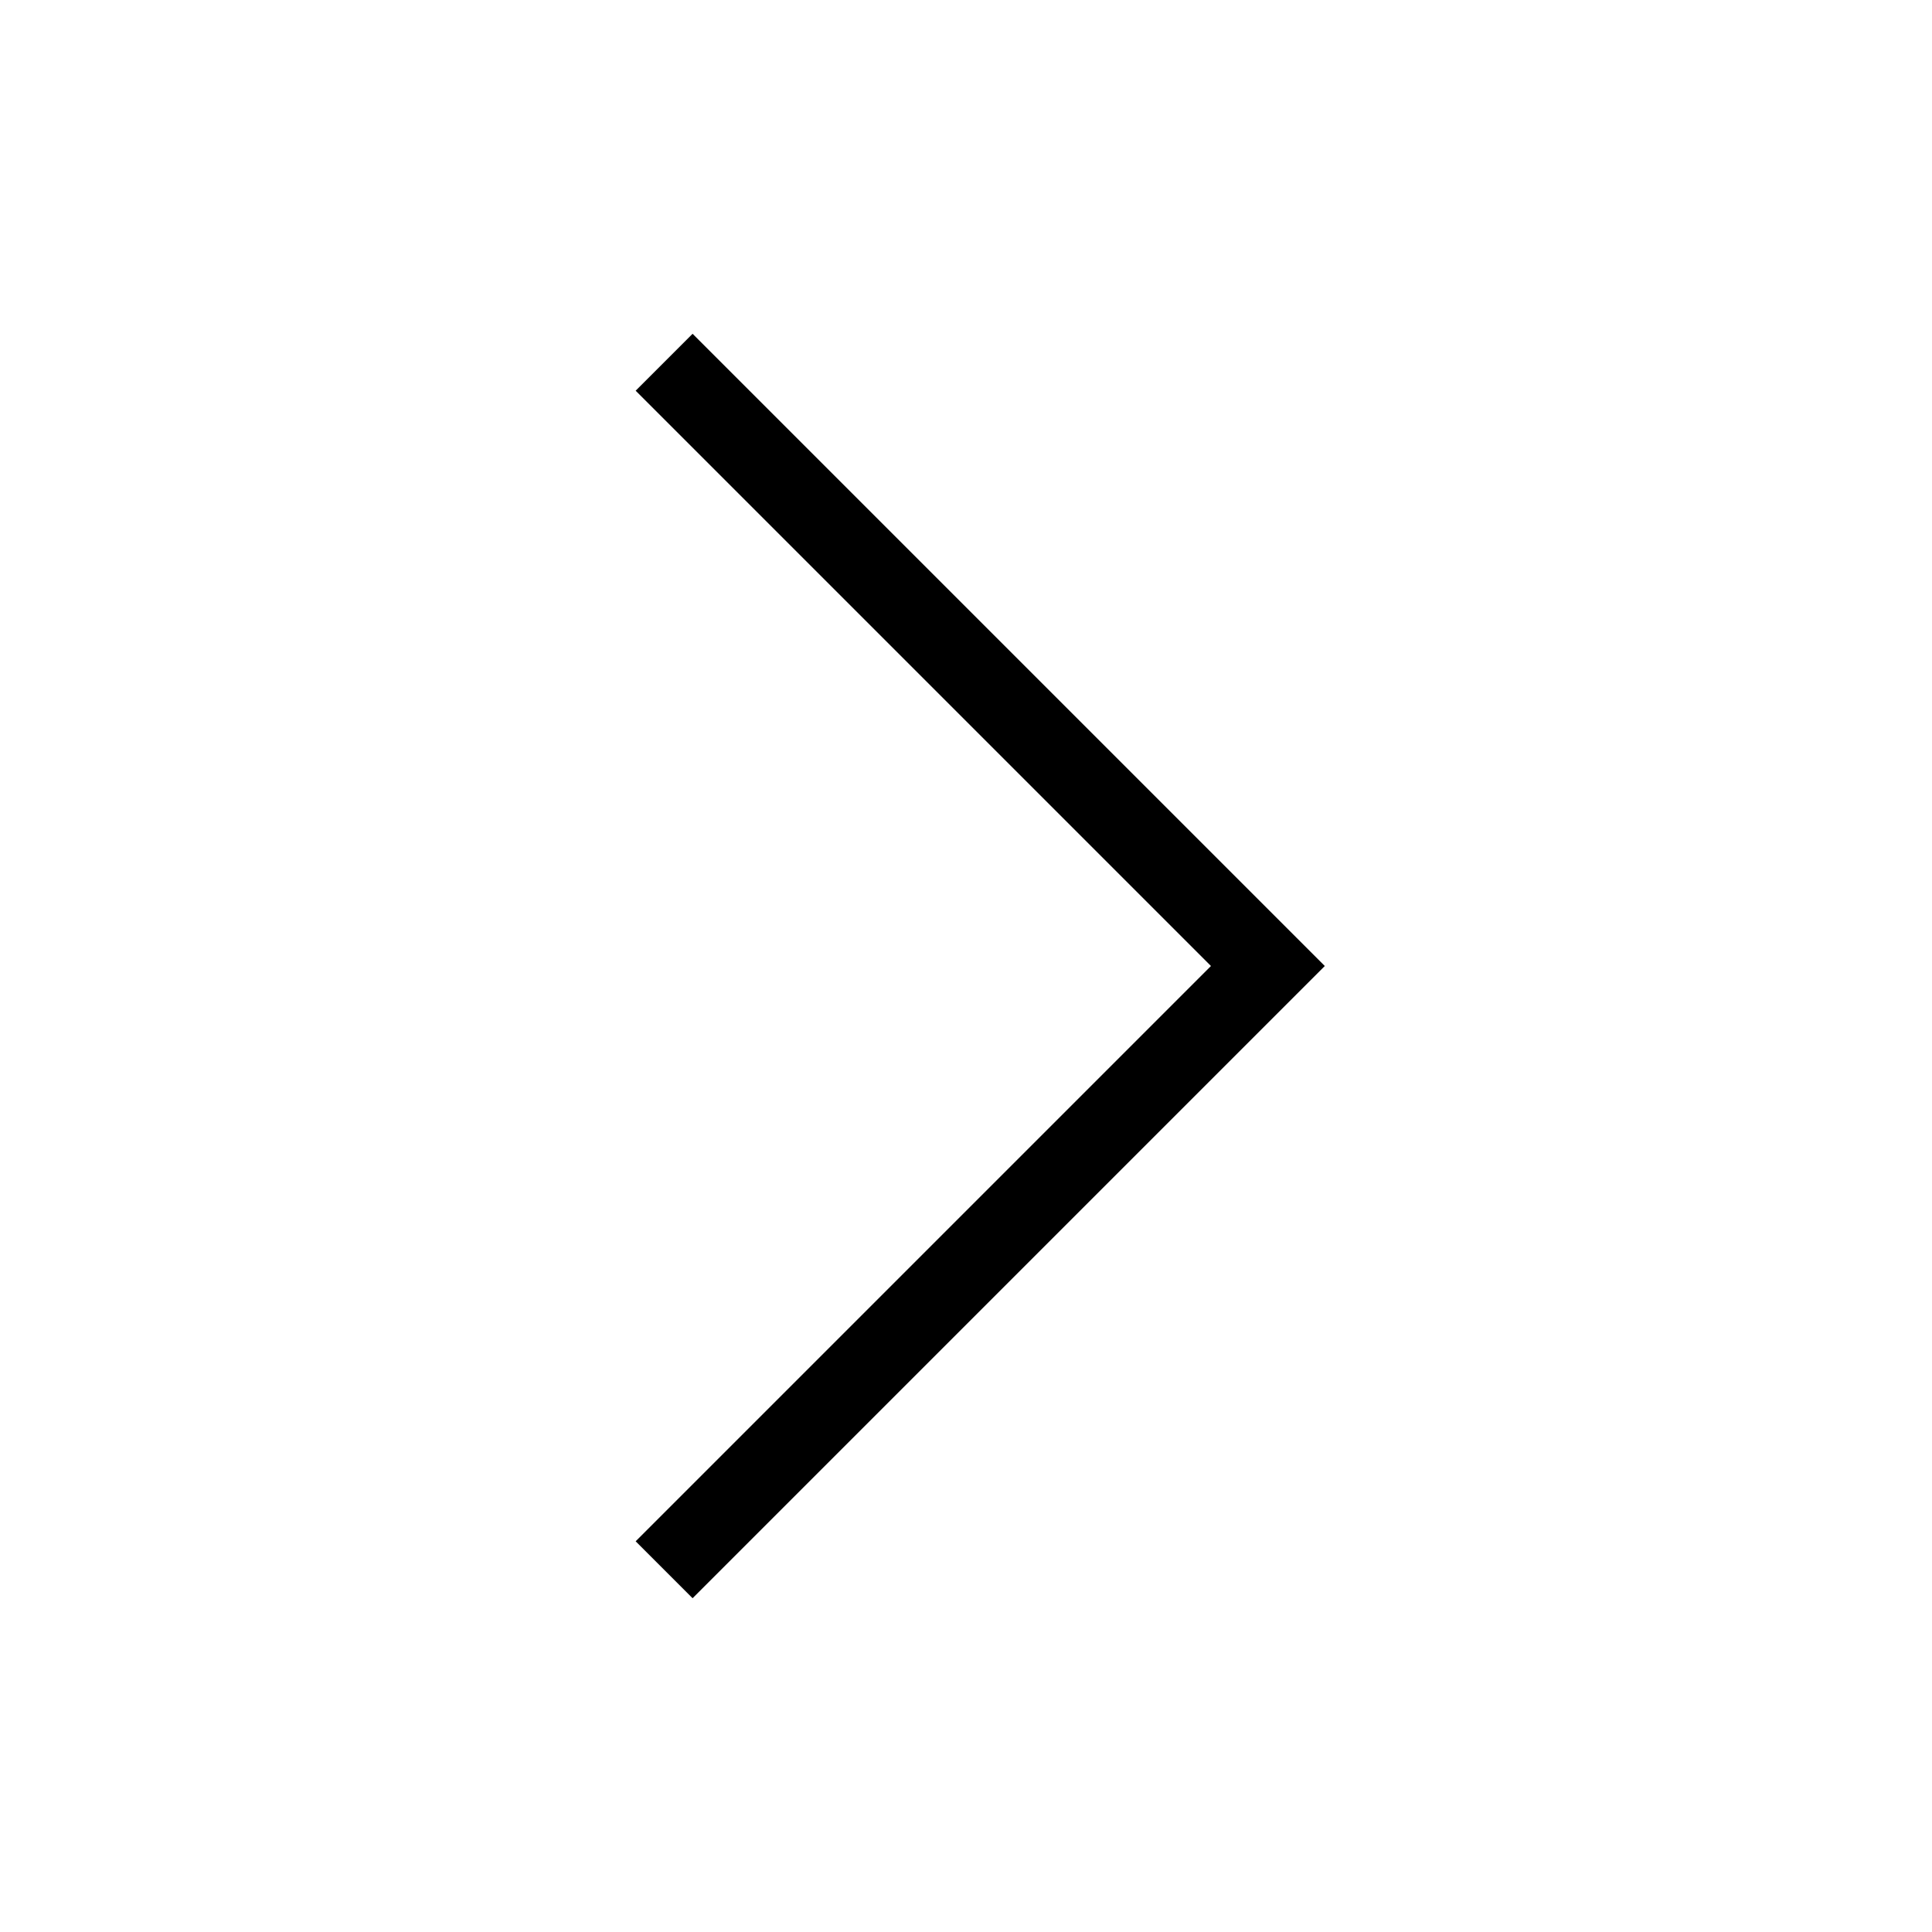
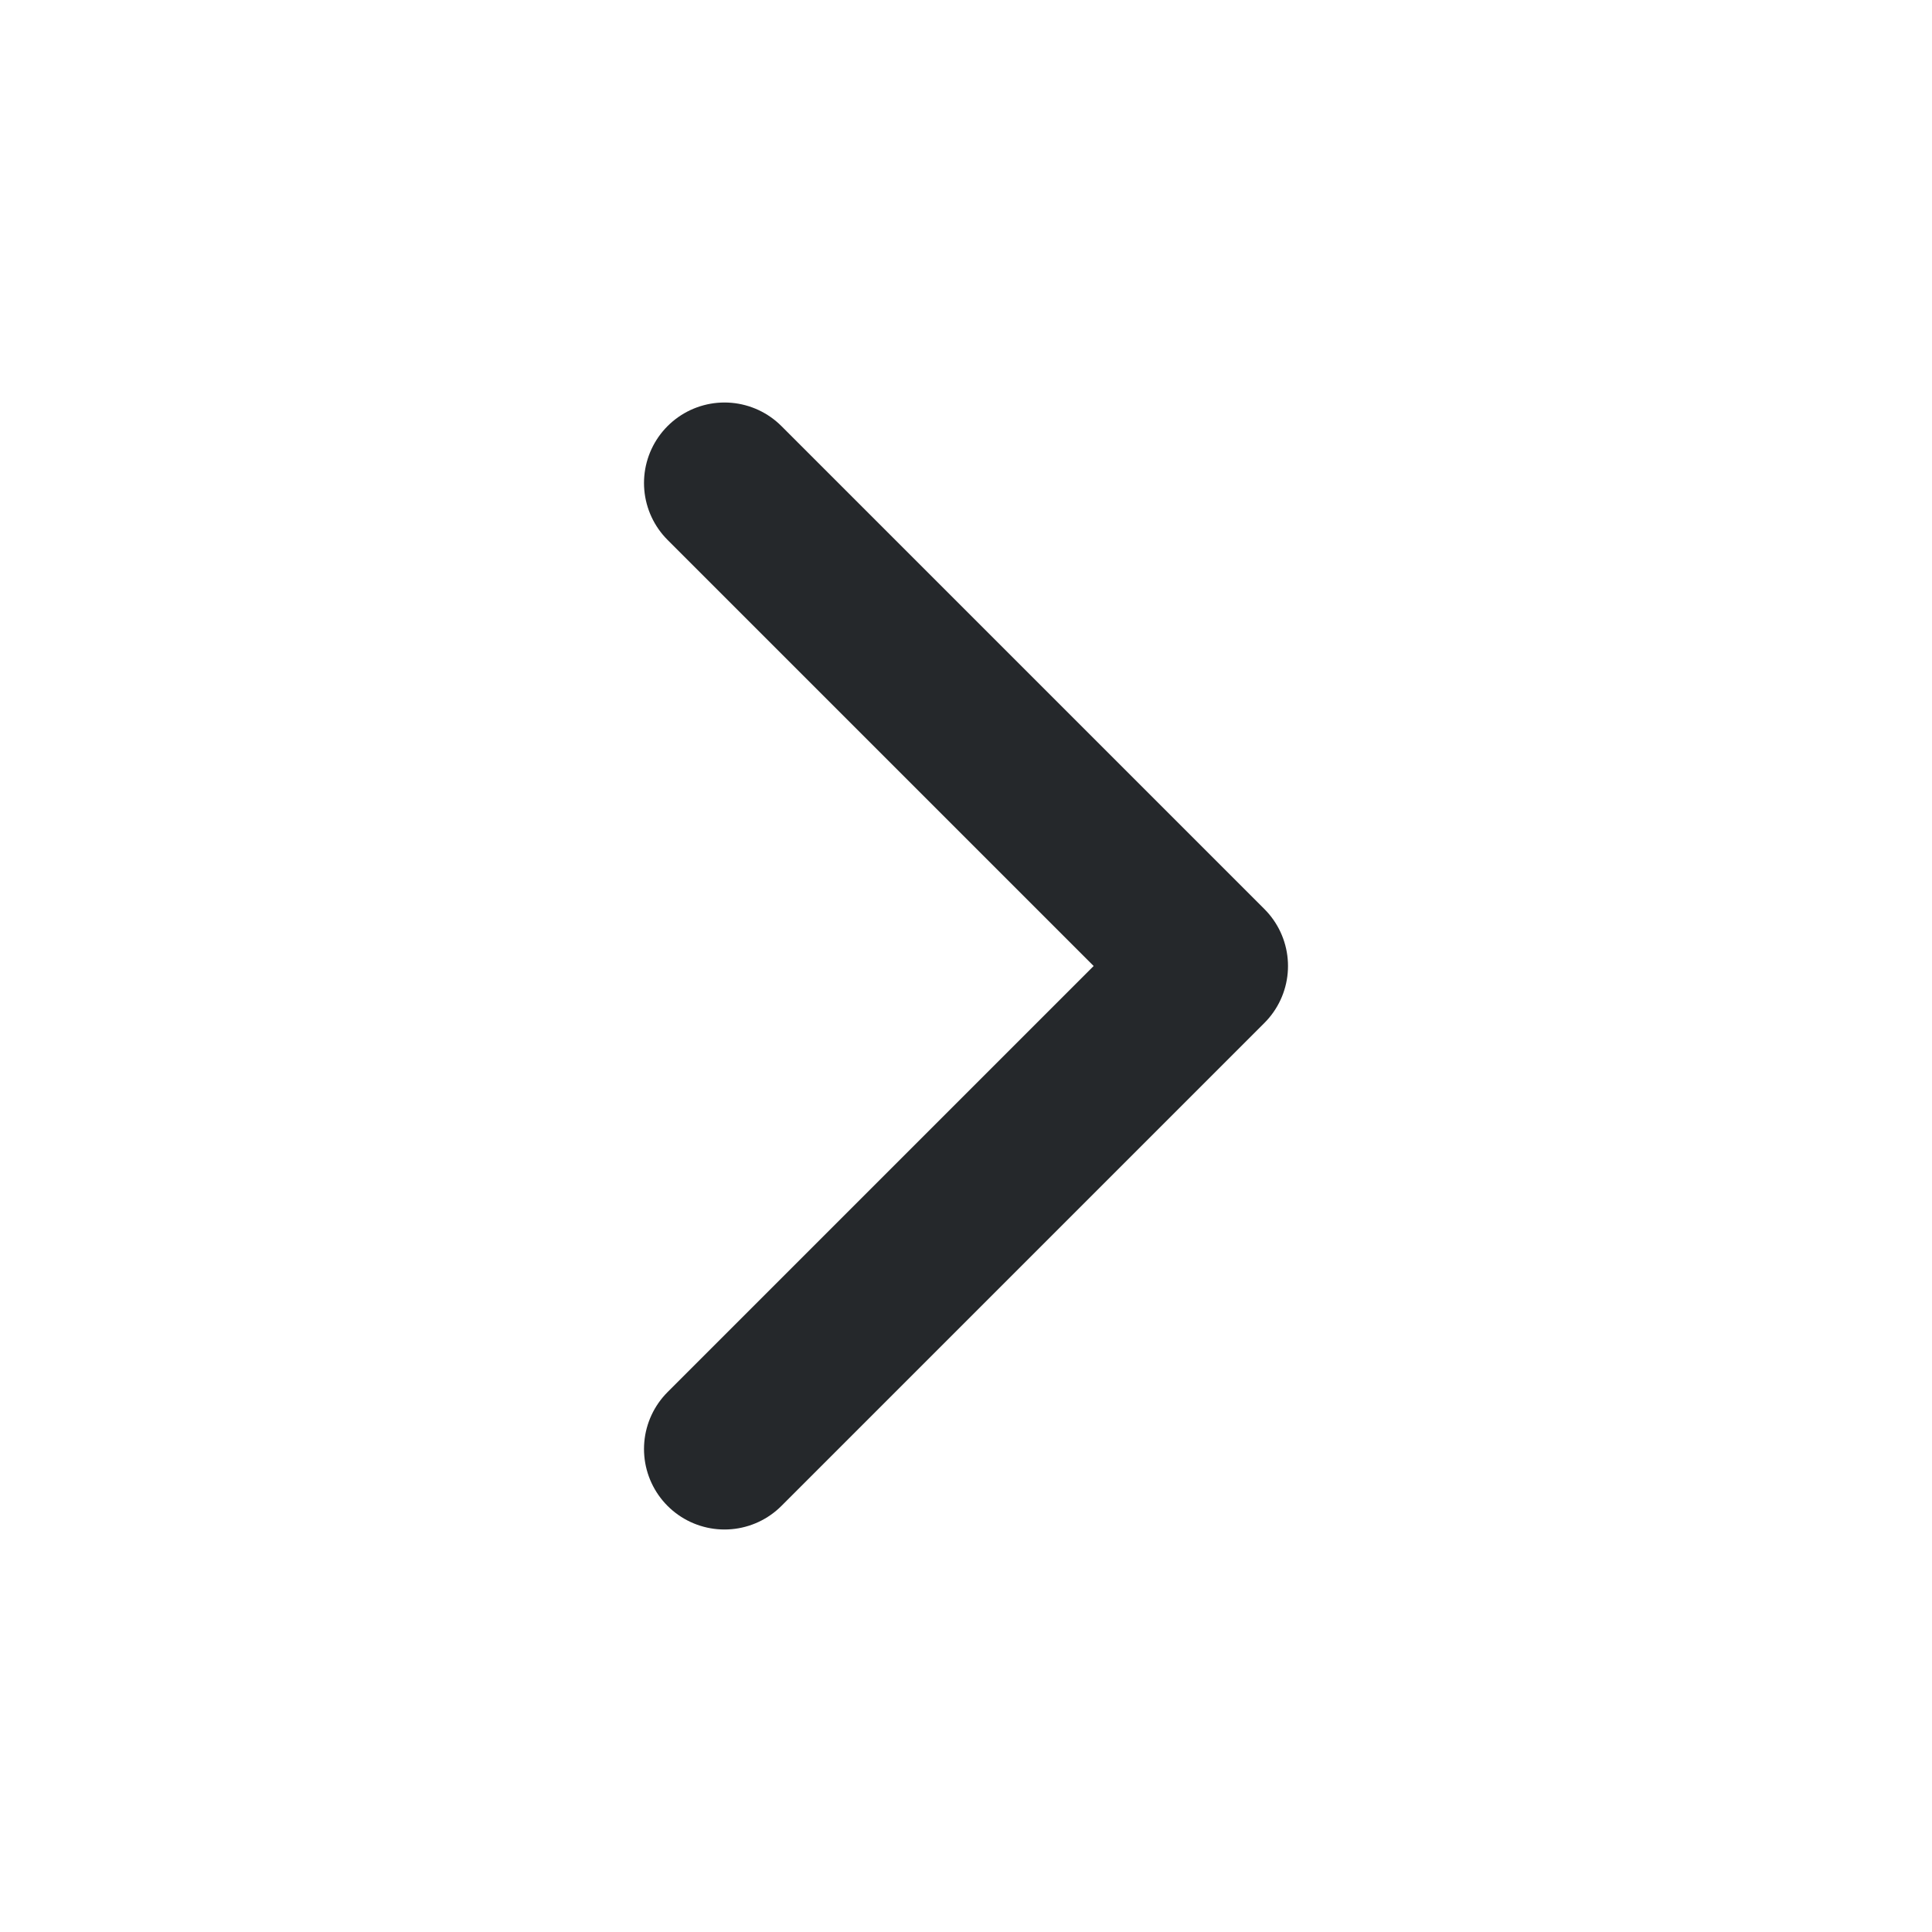
- <svg xmlns="http://www.w3.org/2000/svg" fill="none" viewBox="0 0 24 24" strokeWidth="1.5" stroke="currentColor" className="size-5 inline-block opacity-40">
-   <path strokeLinecap="round" strokeLinejoin="round" d="m8.25 4.5 7.5 7.5-7.5 7.5" />
+ <svg xmlns="http://www.w3.org/2000/svg" className="size-5 inline-block opacity-40" width="24" height="24" viewBox="0 0 24 24" fill="none">
+   <path d="M9 18L15 12L9 6" stroke="#25282B" stroke-width="2" stroke-linecap="round" stroke-linejoin="round" />
</svg>
